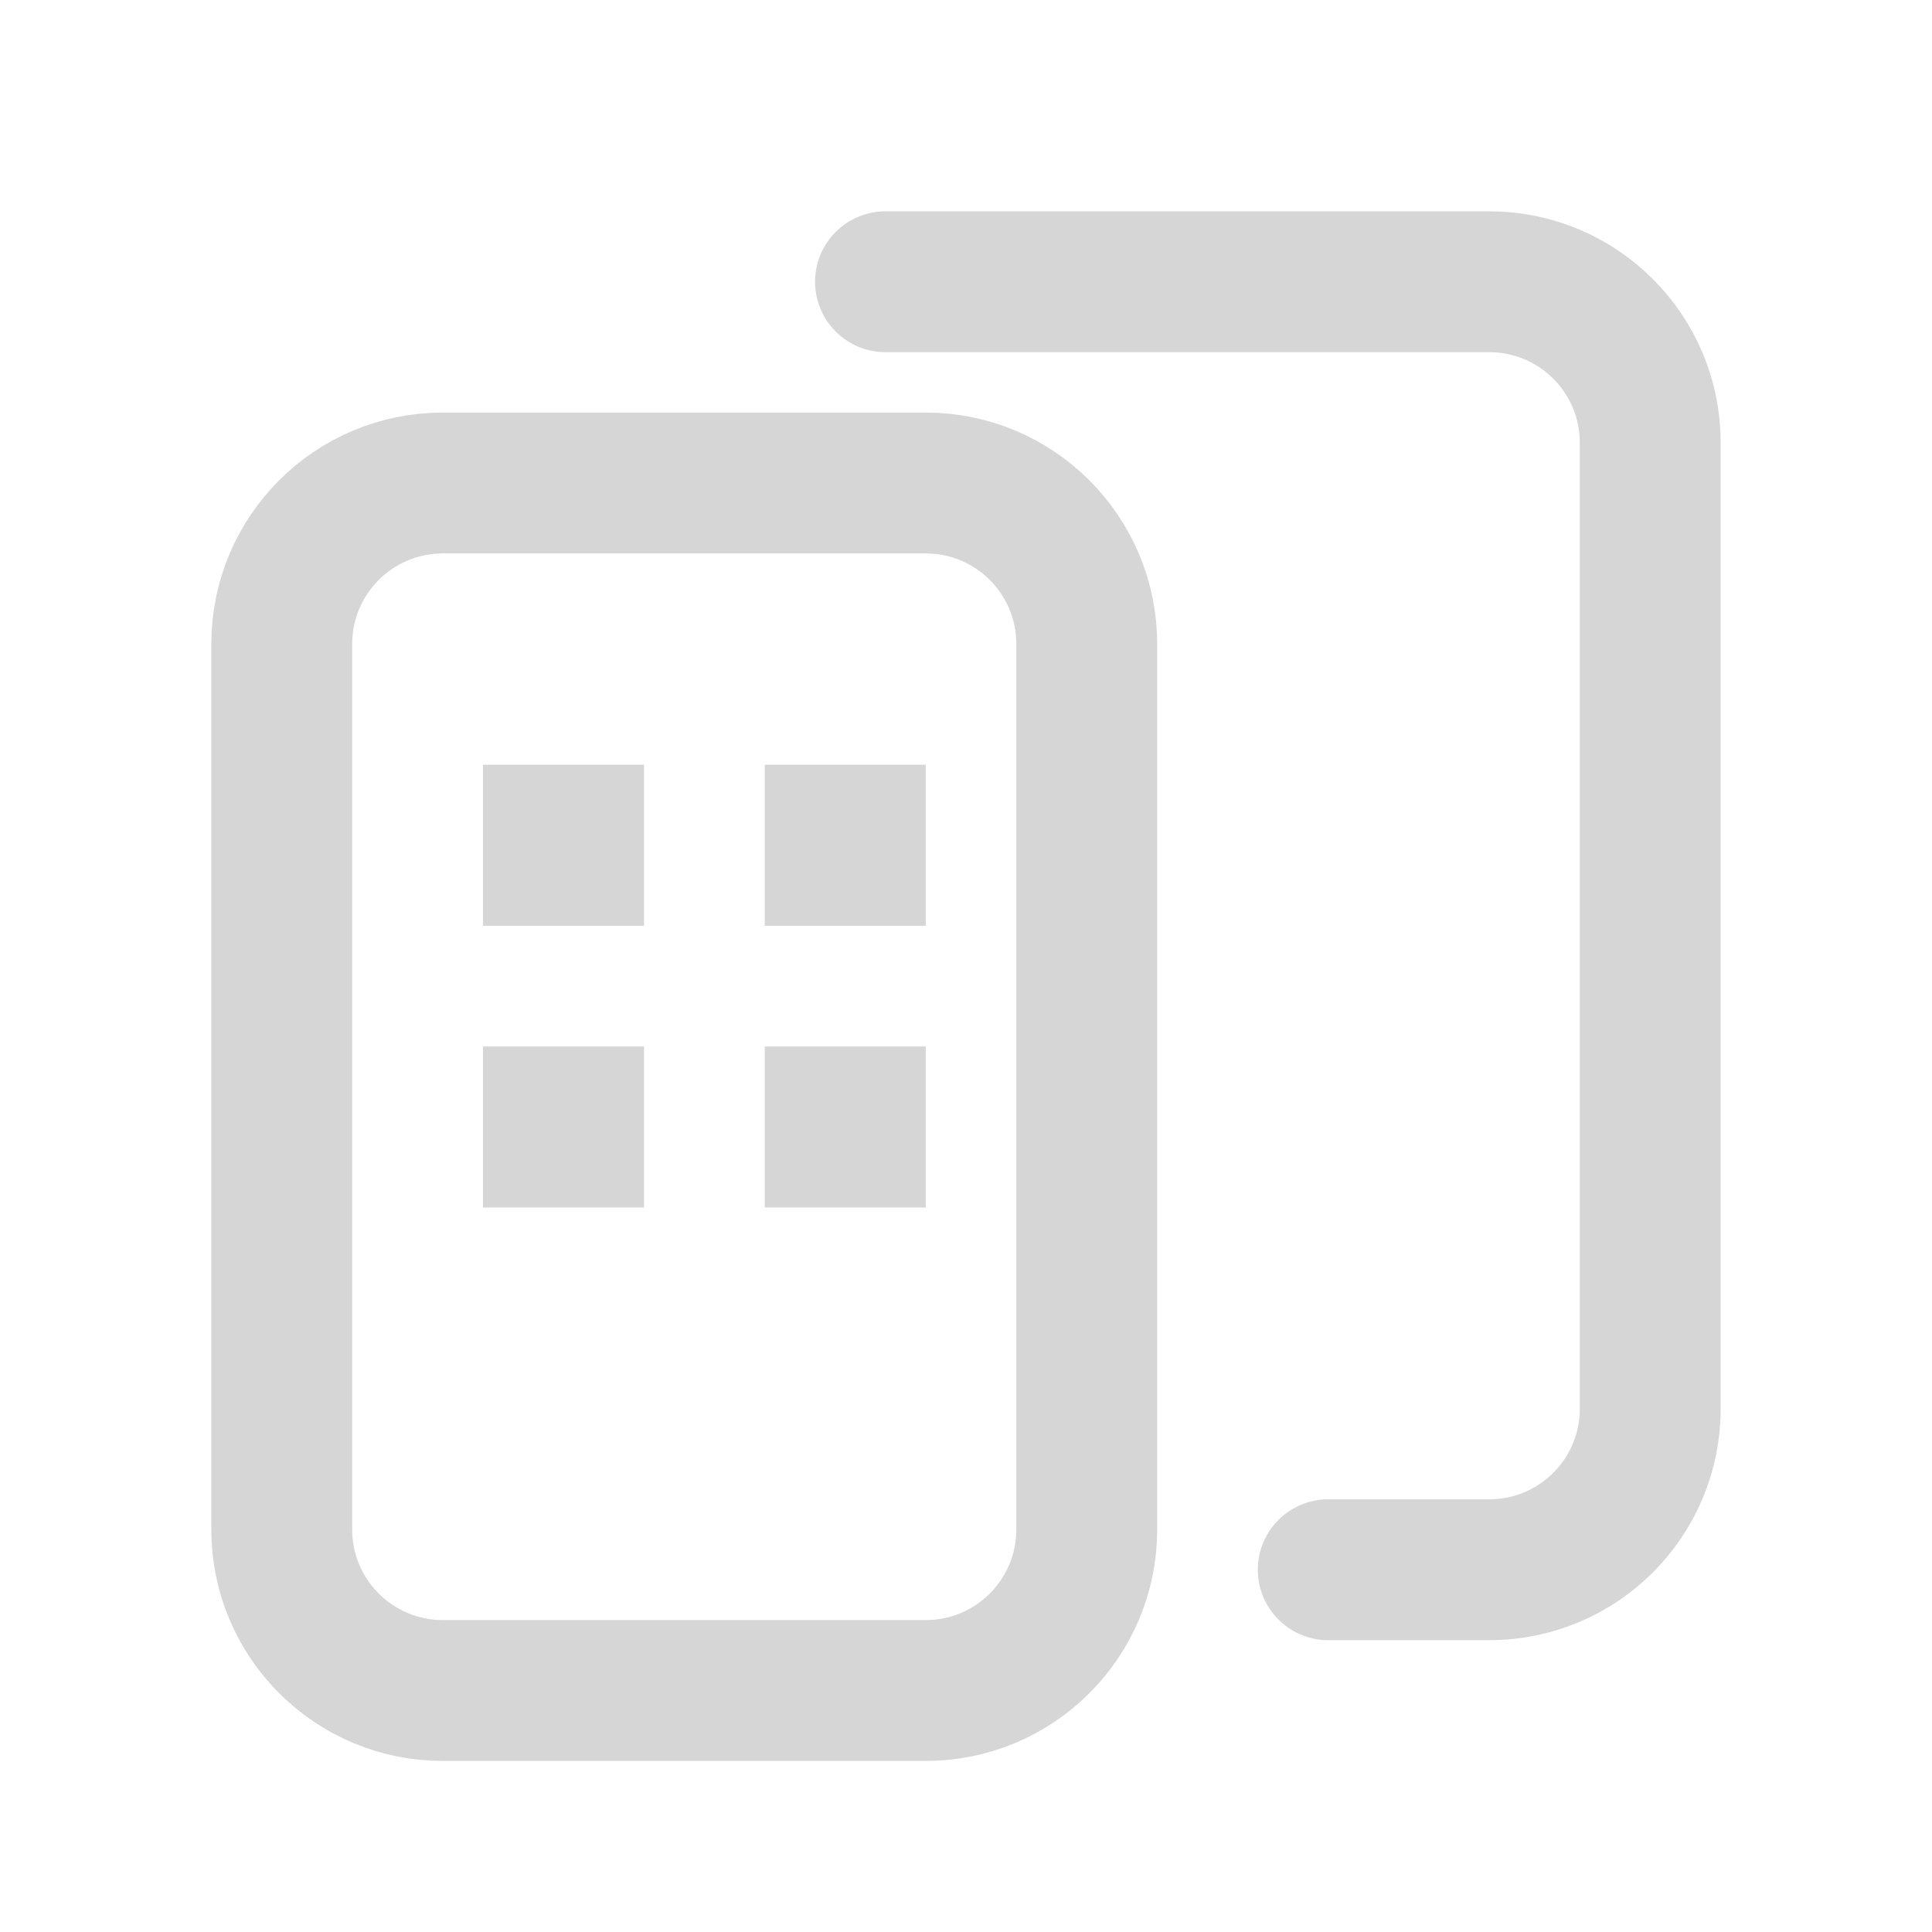
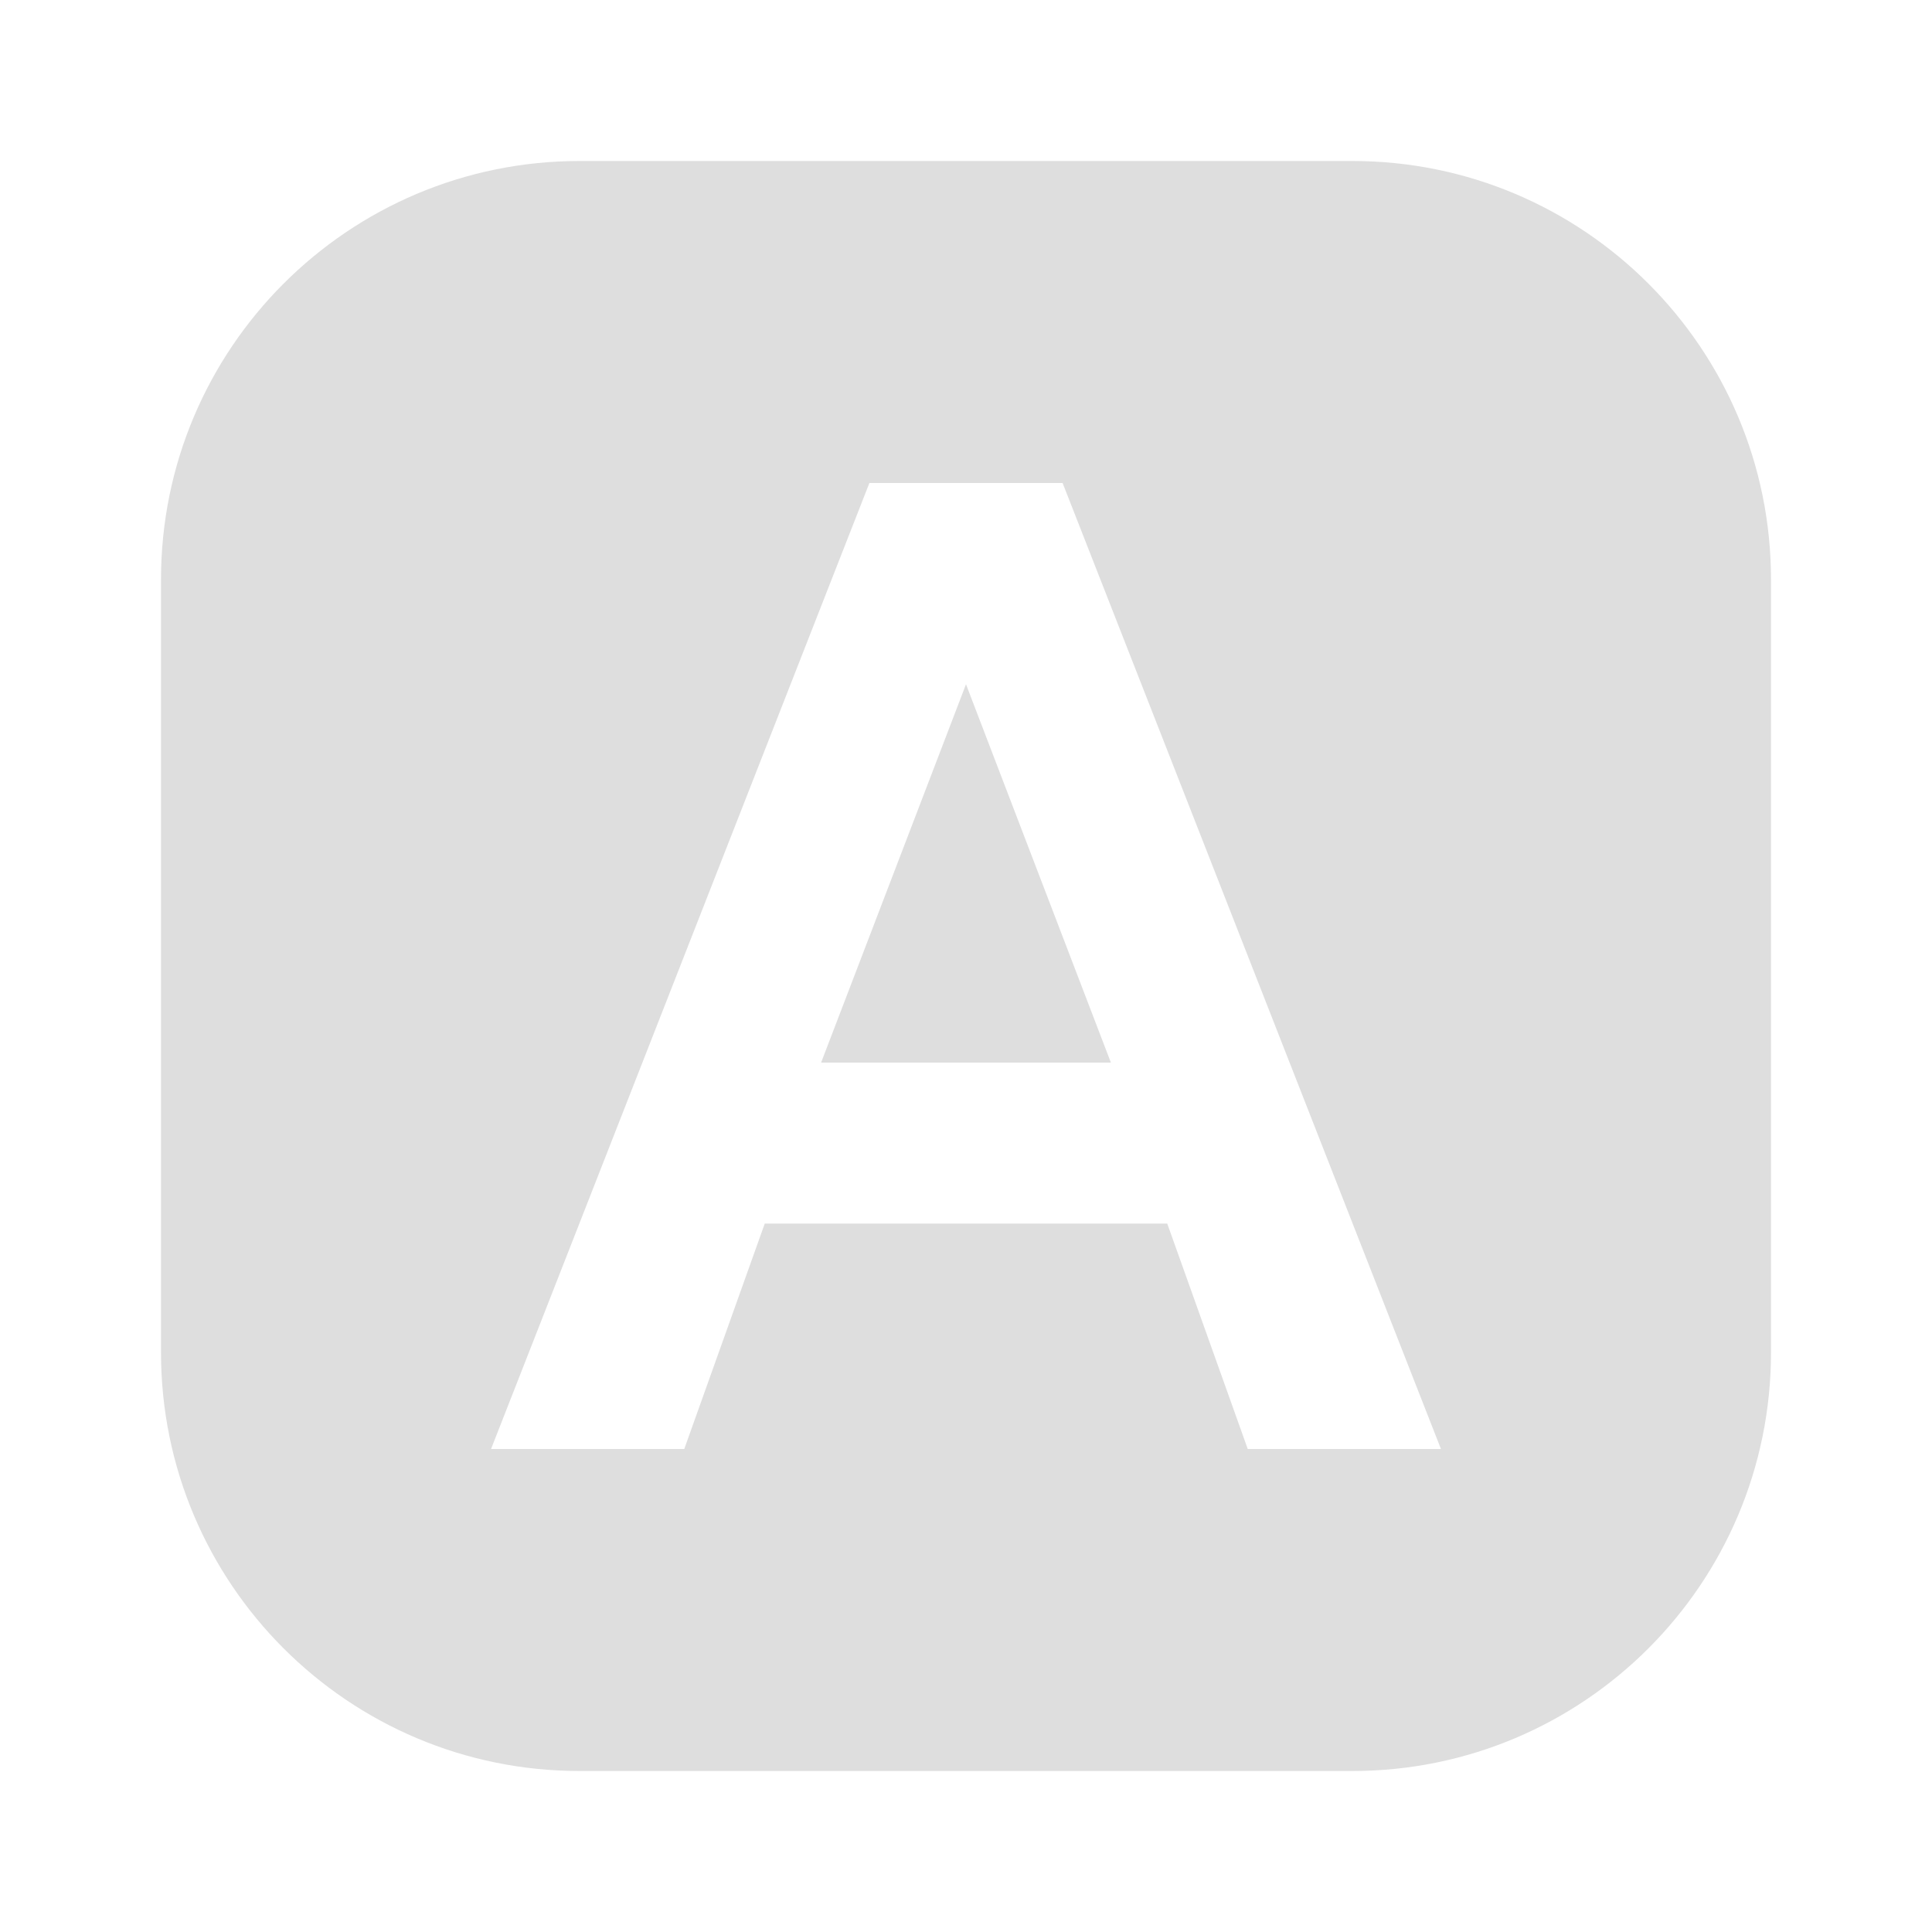
<svg xmlns="http://www.w3.org/2000/svg" viewBox="0 0 24 24" fill="none">
-   <g stroke="#d6d6d6" stroke-width="1.75" stroke-linecap="round" stroke-linejoin="round">
-     <path d="M11 3.5h7.5a2 2 0 0 1 2 2v12a2 2 0 0 1-2 2h-2" />
-     <rect x="3.5" y="6" width="10" height="15" rx="2" />
-   </g>
-   <path fill="#d6d6d6" d="M6 9.5h2v2H6zm3.5 0h2v2h-2zM6 13h2v2H6zm3.5 0h2v2h-2z" />
+   <path fill="#dedede" fill-rule="evenodd" d="M7.2 2h9.6A5.2 5.2 0 0 1 22 7.2v9.6a5.2 5.2 0 0 1-5.2 5.2H7.2A5.2 5.2 0 0 1 2 16.8V7.2A5.2 5.2 0 0 1 7.2 2Zm3.6 4-4.7 12h2.4l1-2.8h5l1 2.8h2.4L13.2 6h-2.4Zm-.6 7.2 1.8-4.7 1.8 4.7h-3.6Z" />
</svg>
